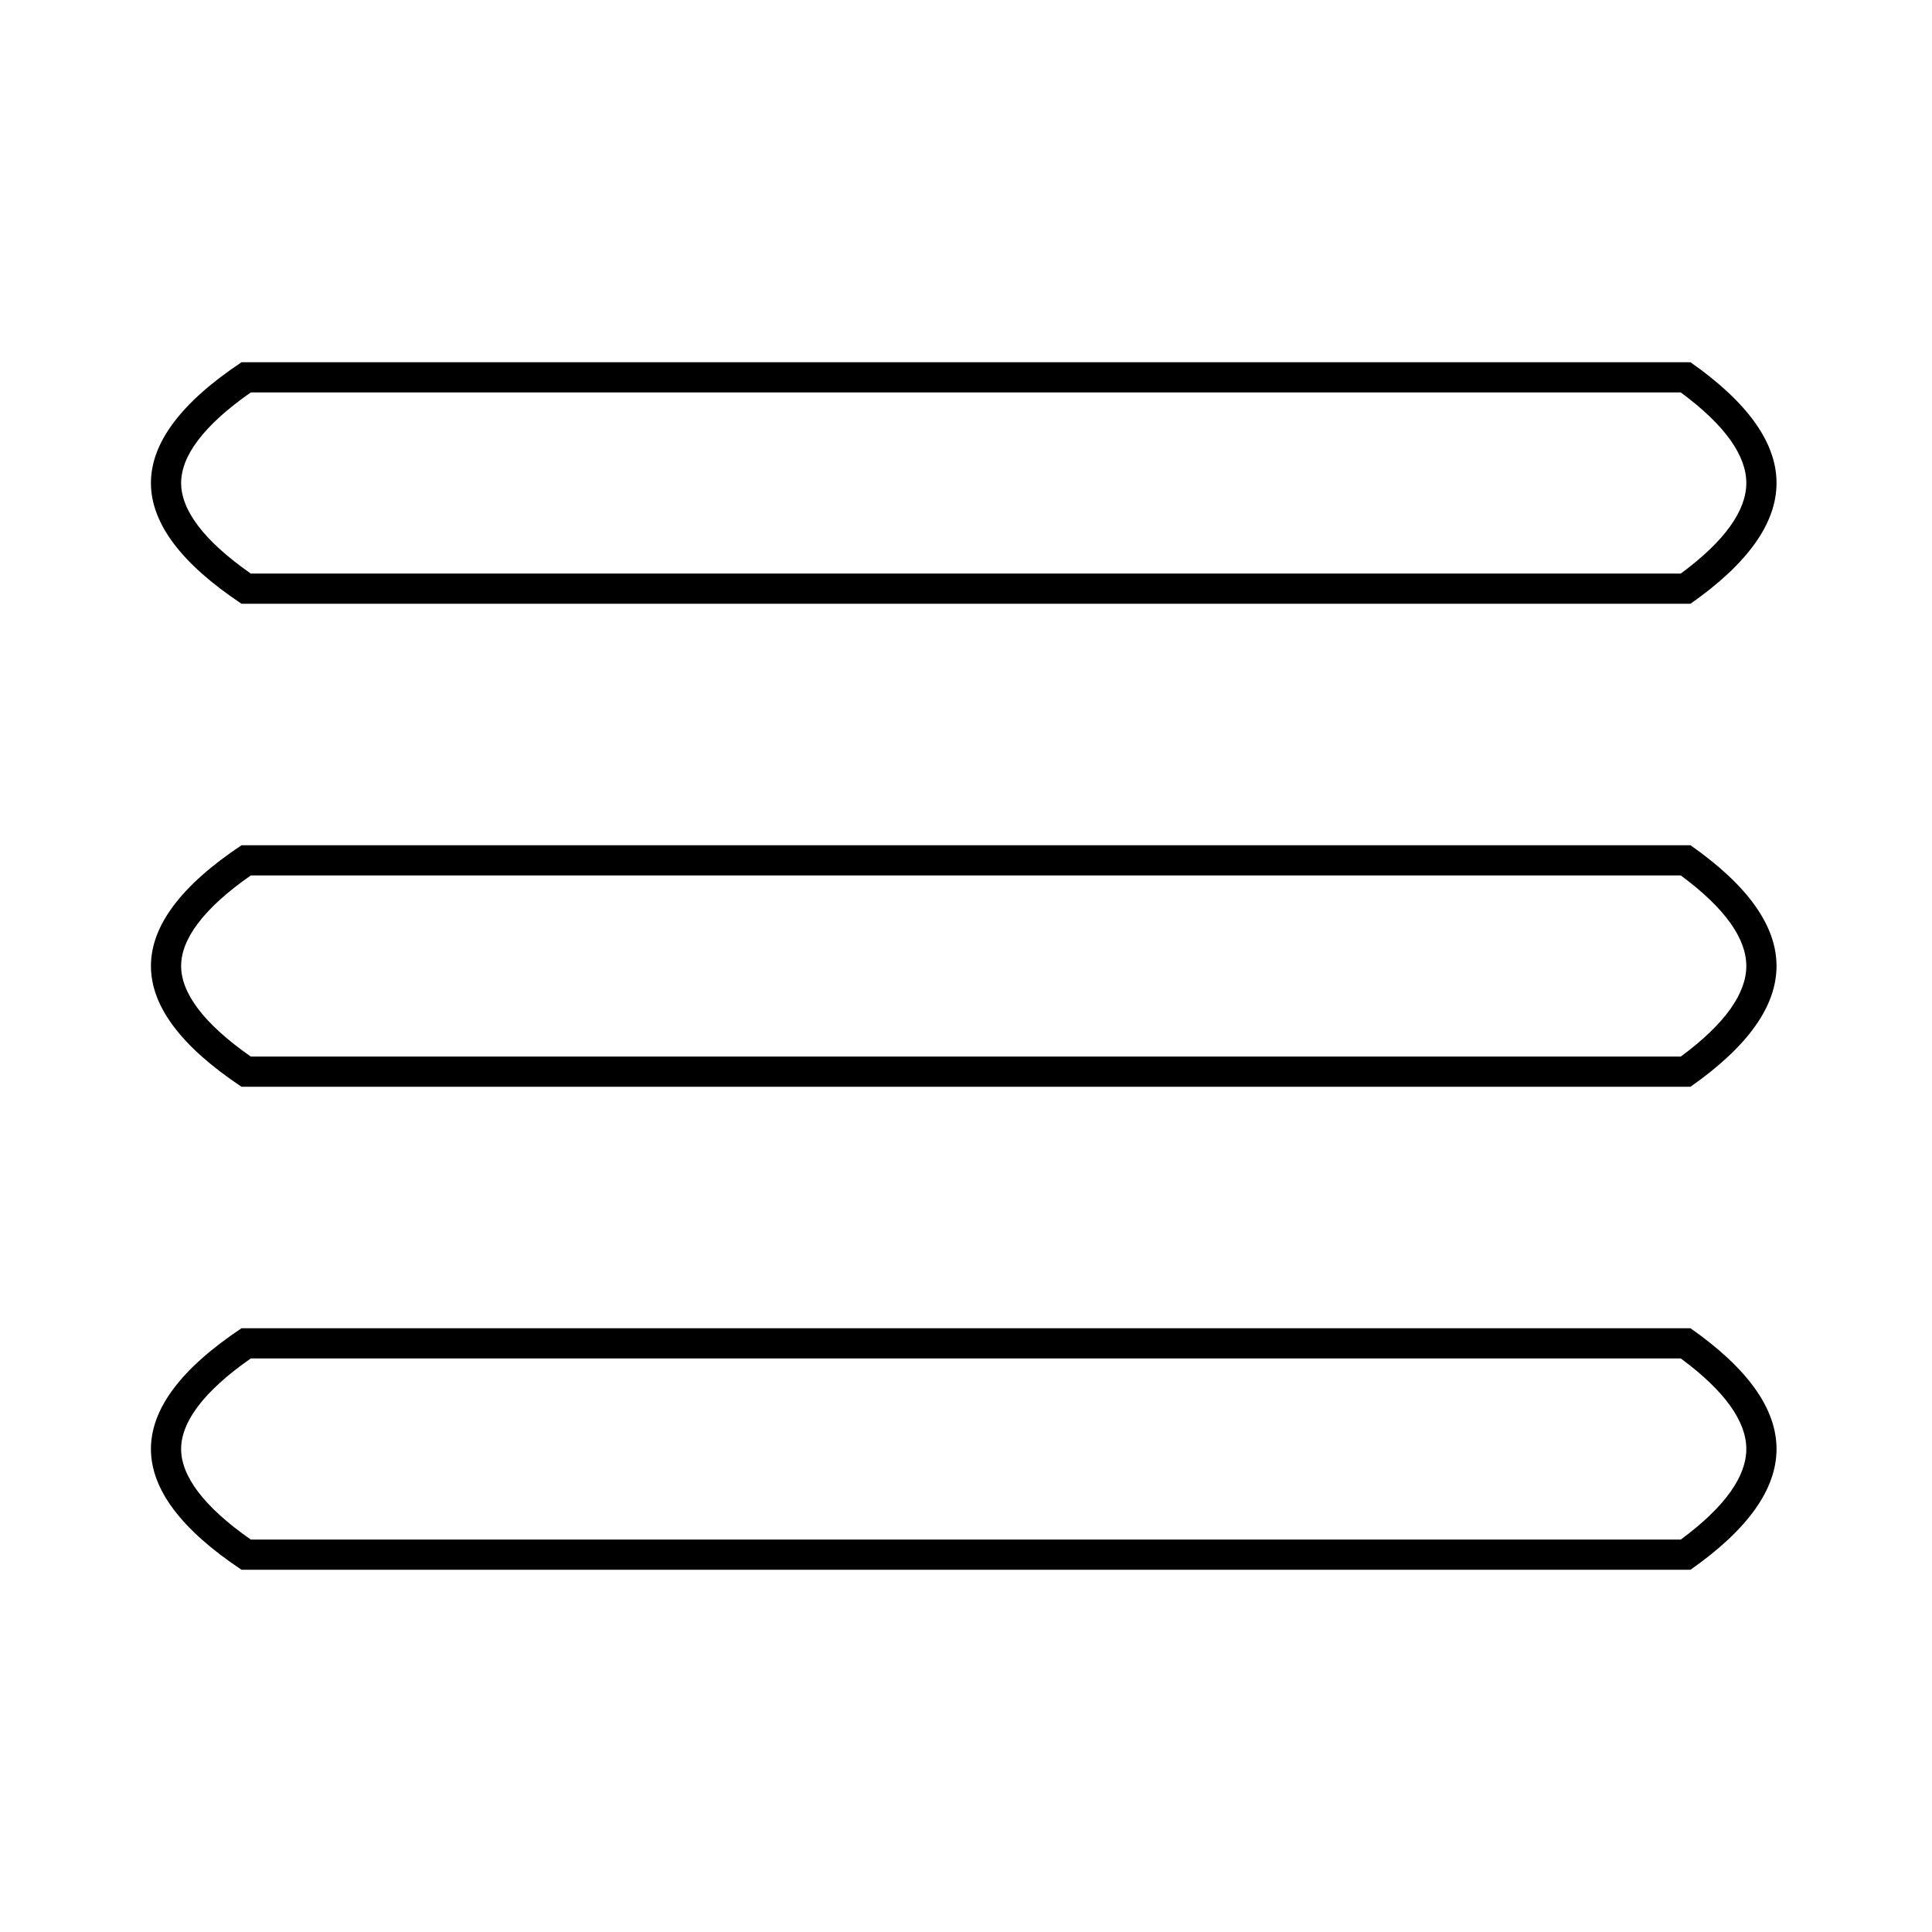
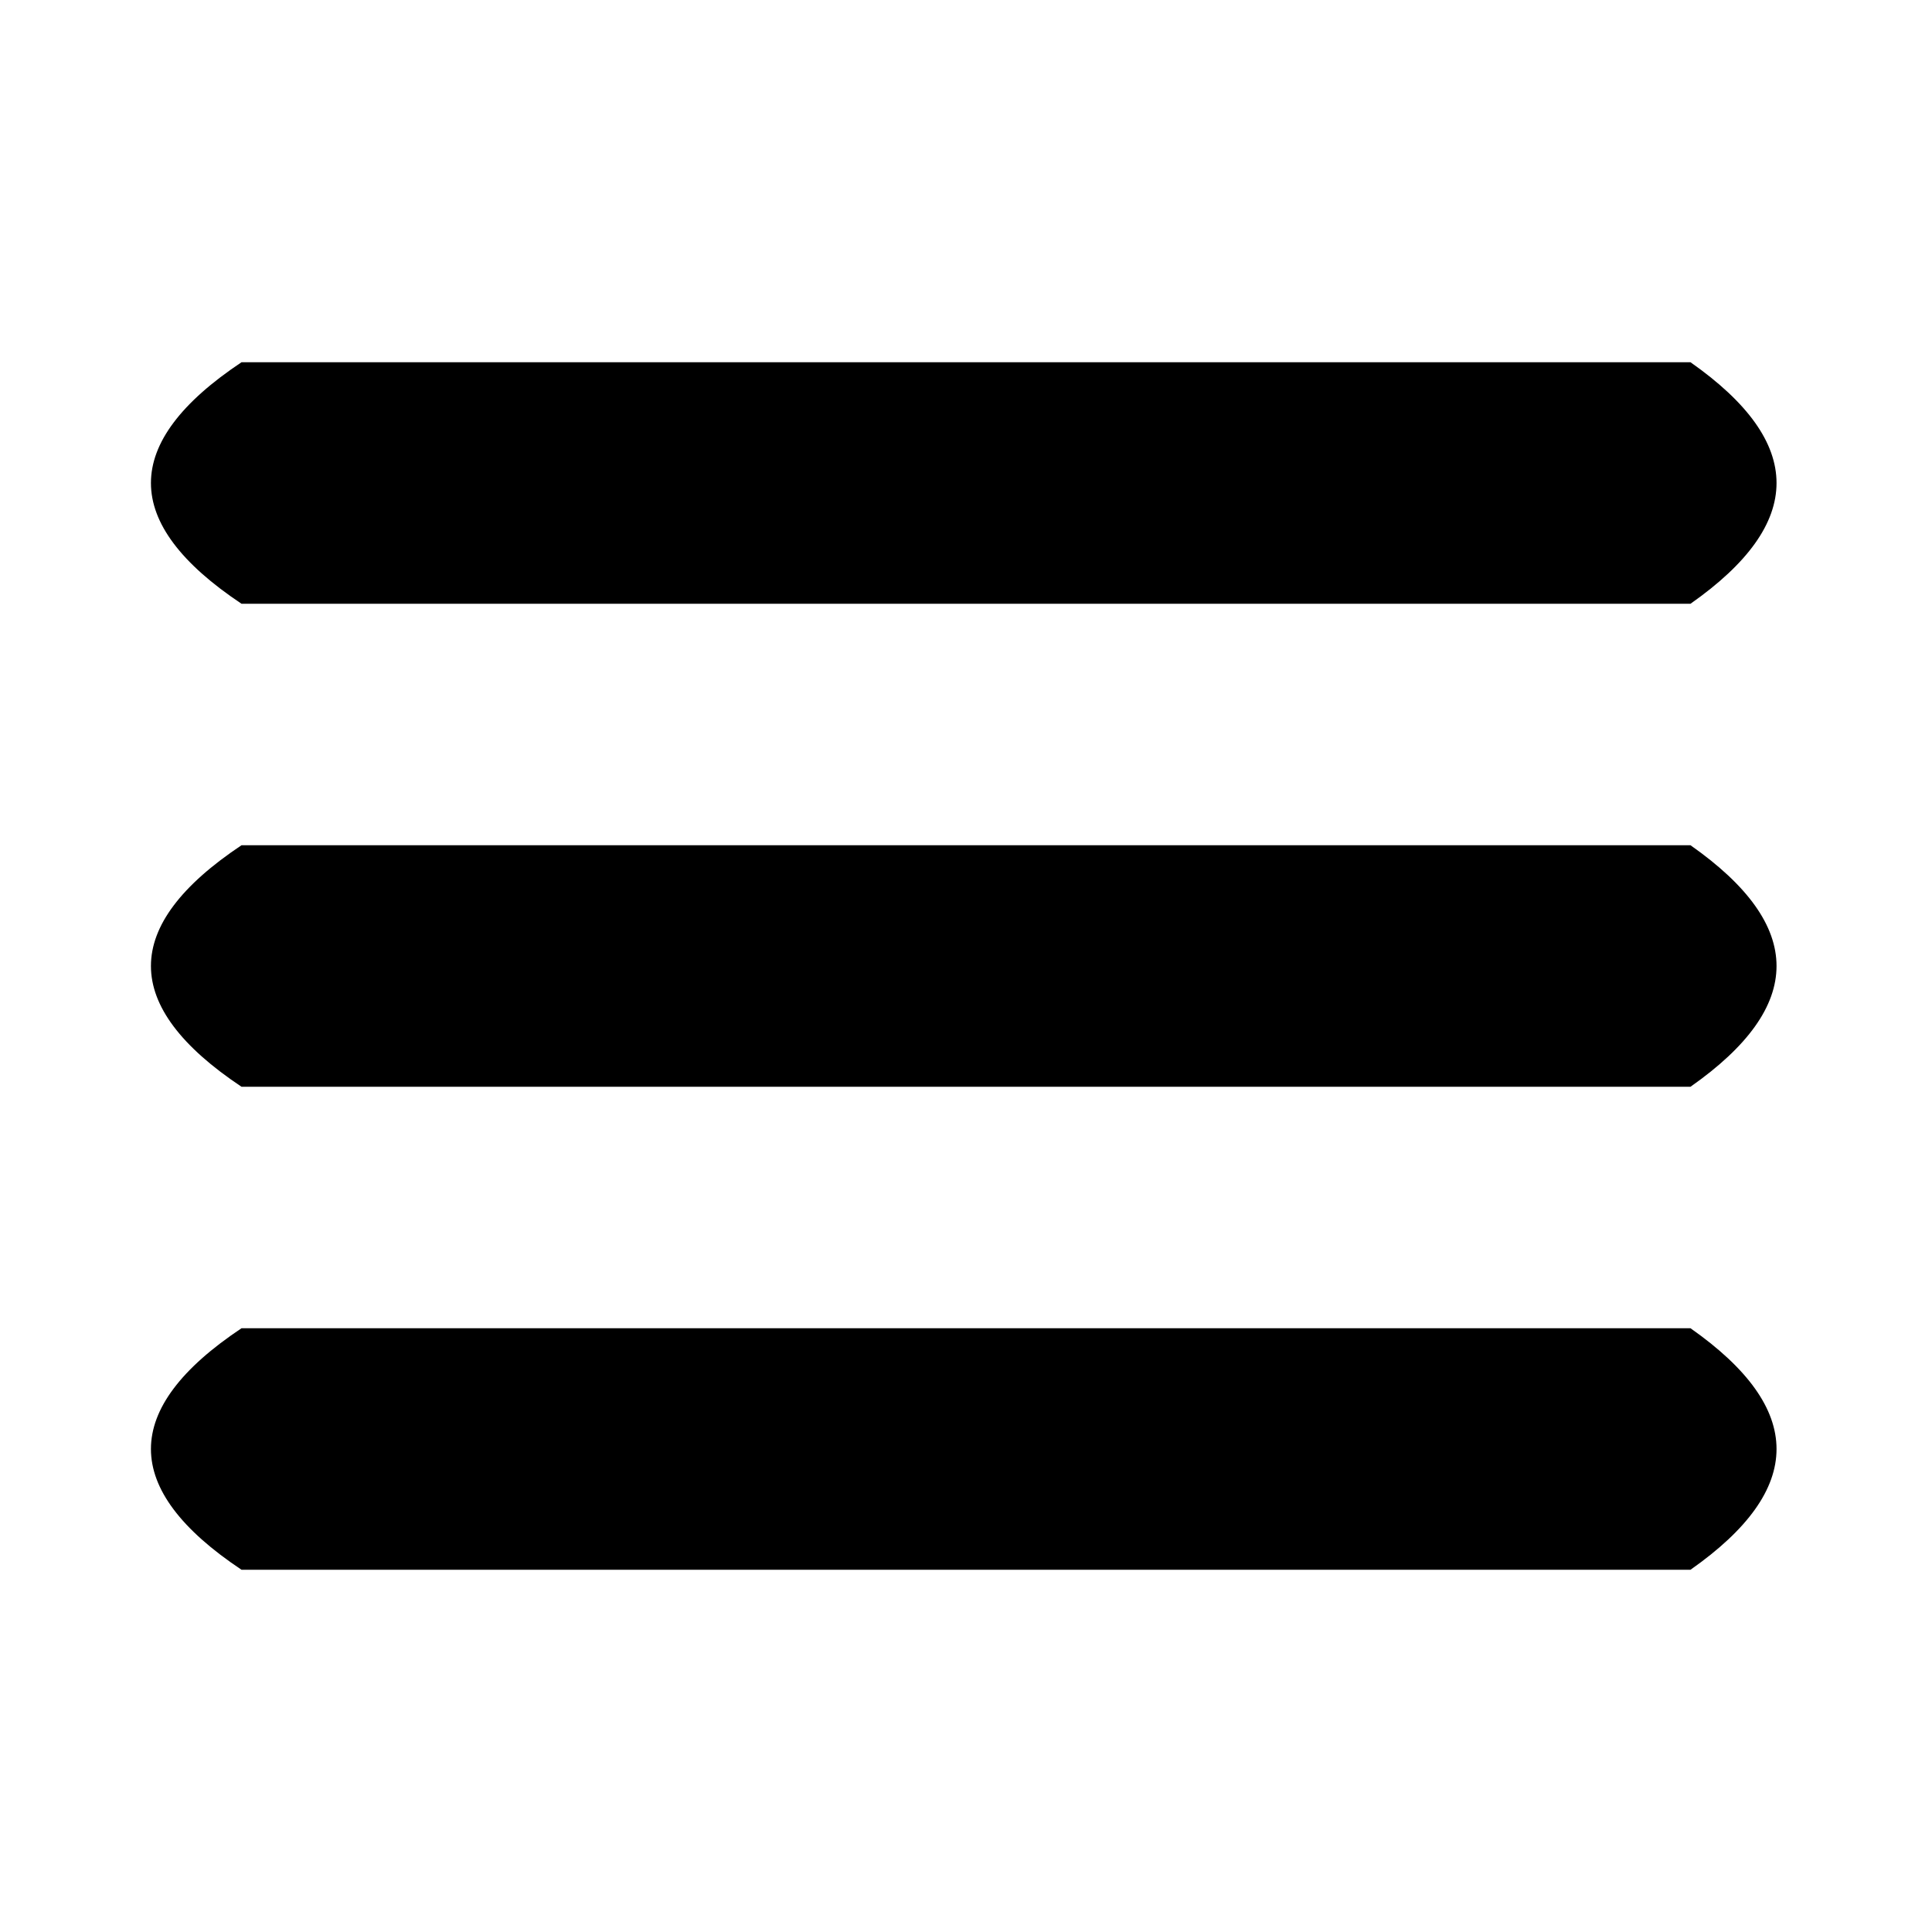
<svg xmlns="http://www.w3.org/2000/svg" viewBox="0 0 64 64">
-   <path d="M6 16c0 .884.729 1.898 2.308 3h47.37c1.485-1.095 2.171-2.105 2.171-3s-.686-1.905-2.171-3H8.308C6.728 14.102 6 15.116 6 16zm2-4h48c1.9 1.333 2.85 2.667 2.85 4 0 1.333-.95 2.667-2.85 4H8c-2-1.333-3-2.667-3-4 0-1.333 1-2.667 3-4zM6 32c0 .884.729 1.898 2.308 3h47.37c1.485-1.095 2.171-2.105 2.171-3s-.686-1.905-2.171-3H8.308C6.728 30.102 6 31.116 6 32zm2-4h48c1.9 1.333 2.85 2.667 2.85 4 0 1.333-.95 2.667-2.85 4H8c-2-1.333-3-2.667-3-4 0-1.333 1-2.667 3-4zM6 48c0 .884.729 1.898 2.308 3h47.37c1.485-1.095 2.171-2.105 2.171-3s-.686-1.905-2.171-3H8.308C6.728 46.102 6 47.116 6 48zm2-4h48c1.9 1.333 2.85 2.667 2.85 4 0 1.333-.95 2.667-2.85 4H8c-2-1.333-3-2.667-3-4 0-1.333 1-2.667 3-4z" />
+   <path d="M8 12h48c1.9 1.333 2.85 2.667 2.85 4 0 1.333-.95 2.667-2.85 4H8c-2-1.333-3-2.667-3-4 0-1.333 1-2.667 3-4zm0 16h48c1.9 1.333 2.85 2.667 2.85 4 0 1.333-.95 2.667-2.85 4H8c-2-1.333-3-2.667-3-4 0-1.333 1-2.667 3-4zm0 16h48c1.9 1.333 2.85 2.667 2.85 4 0 1.333-.95 2.667-2.85 4H8c-2-1.333-3-2.667-3-4 0-1.333 1-2.667 3-4z" />
</svg>
